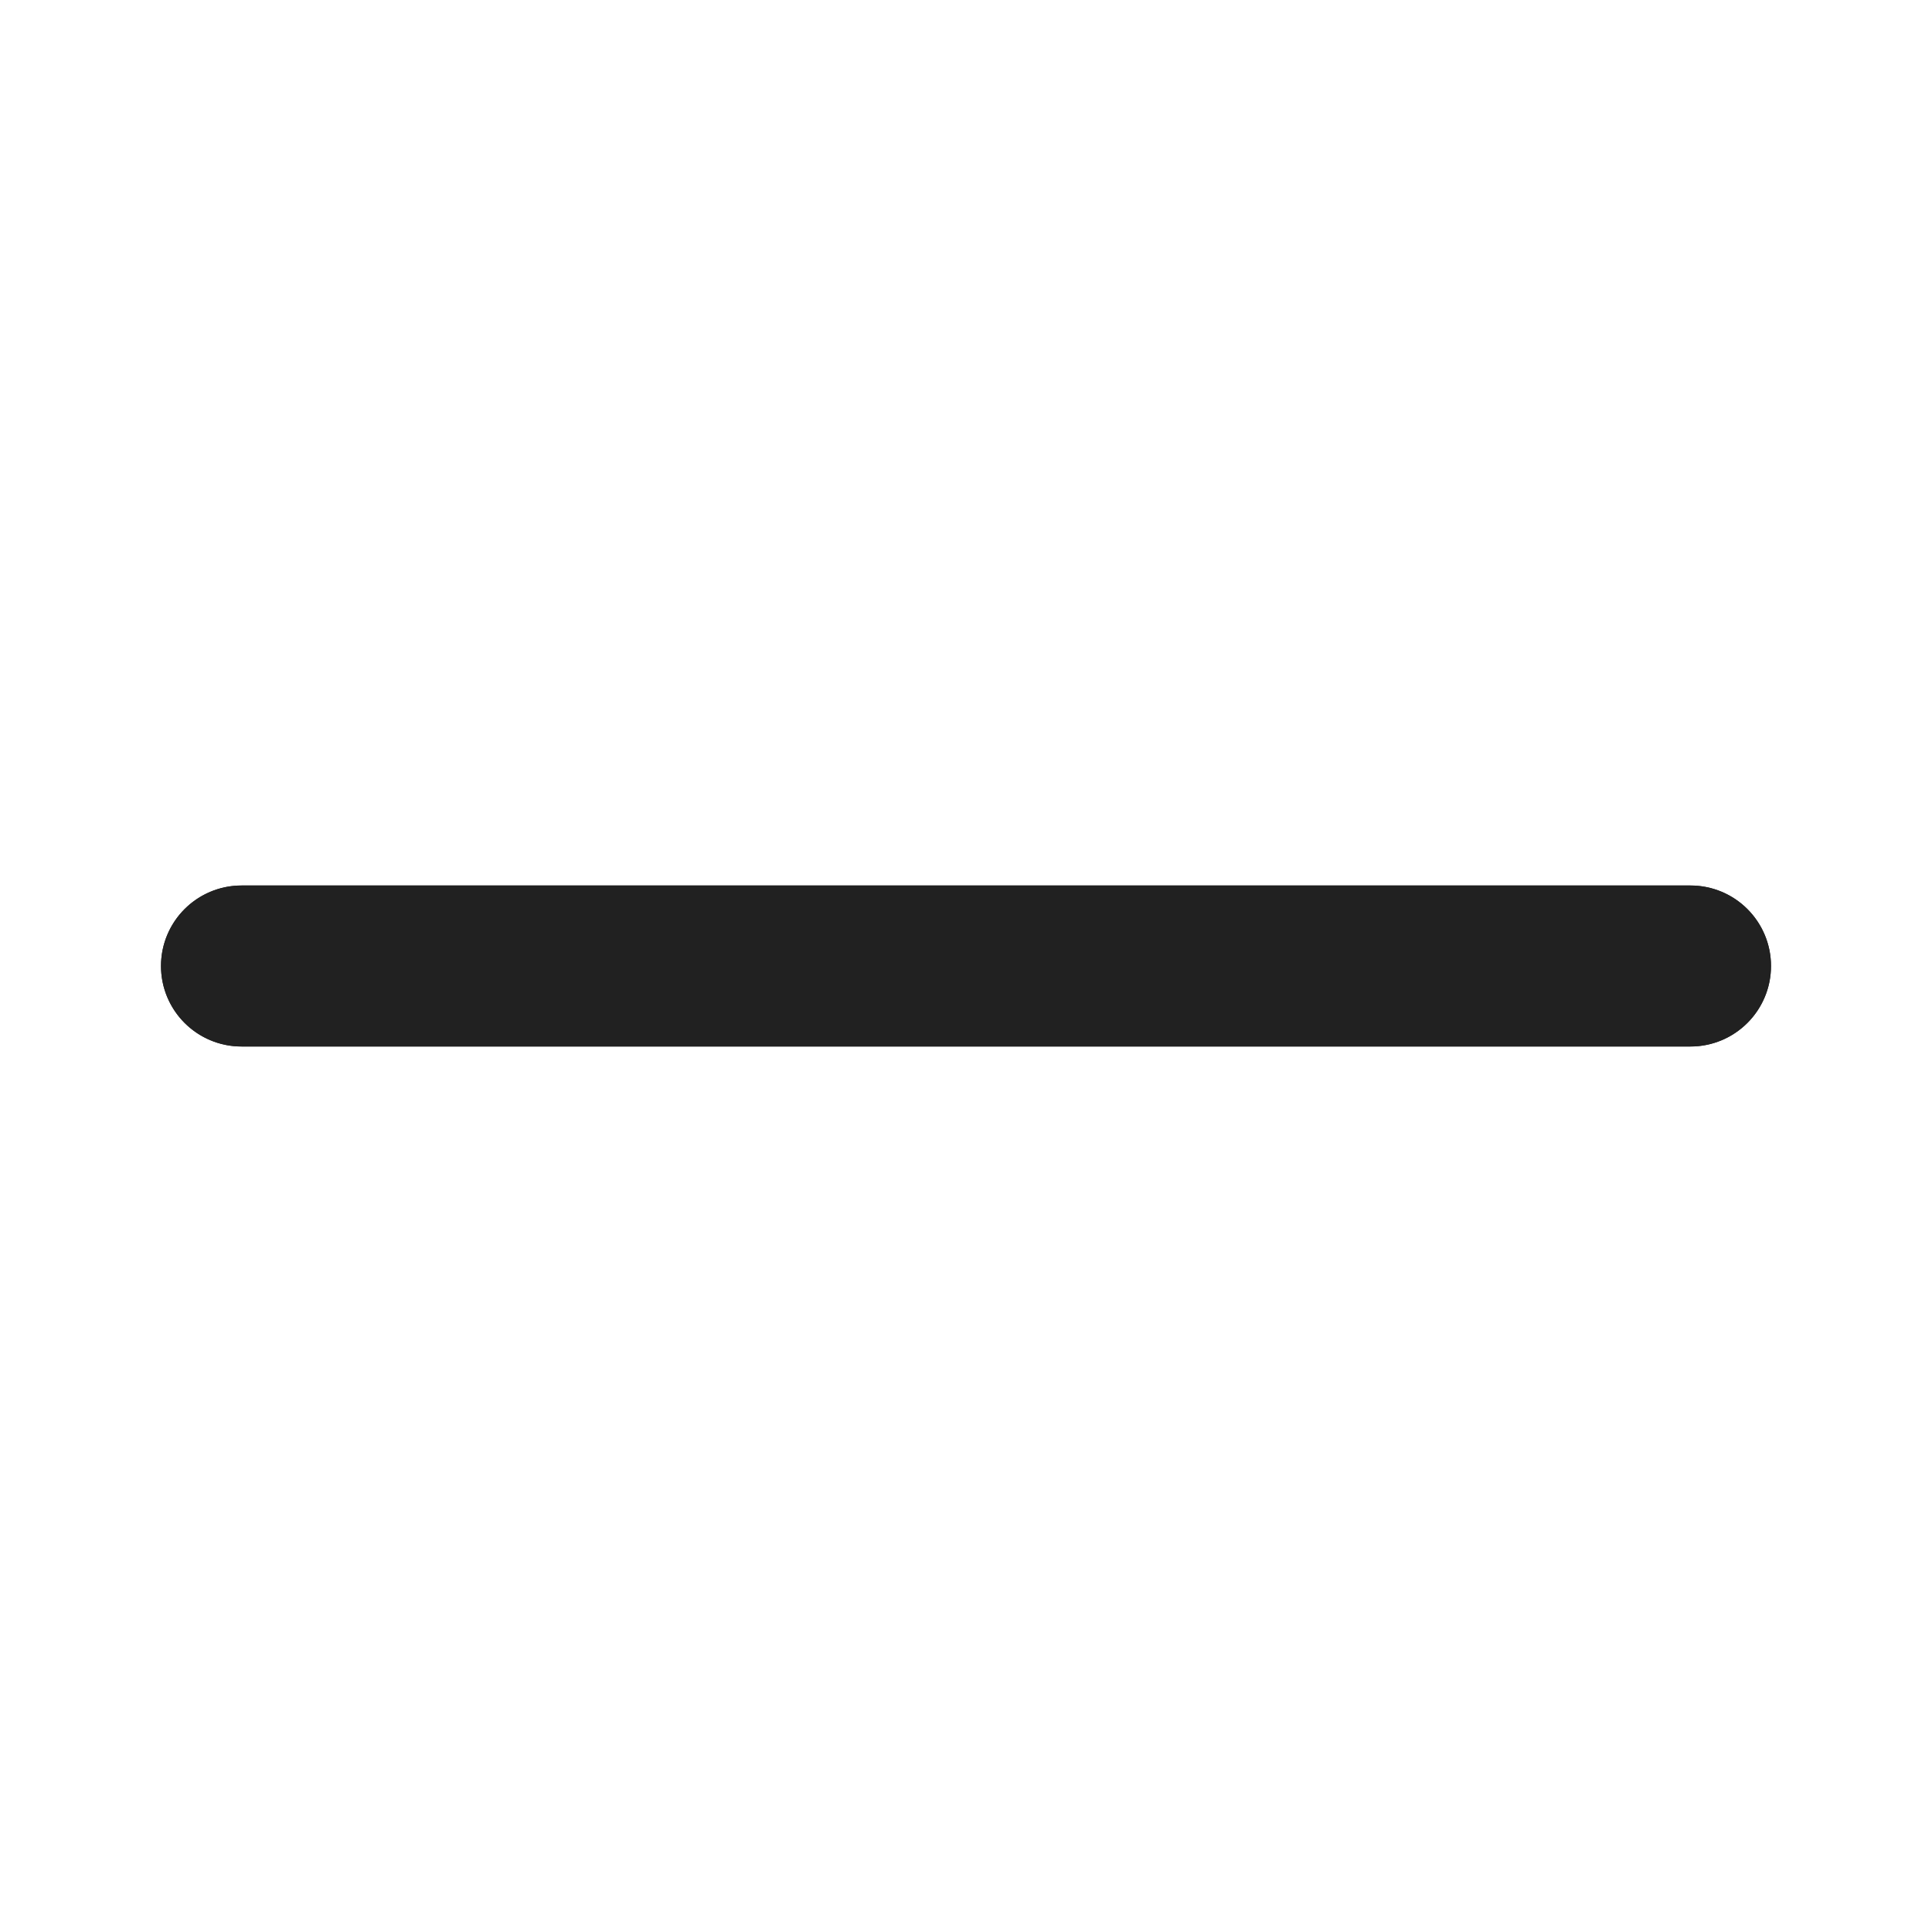
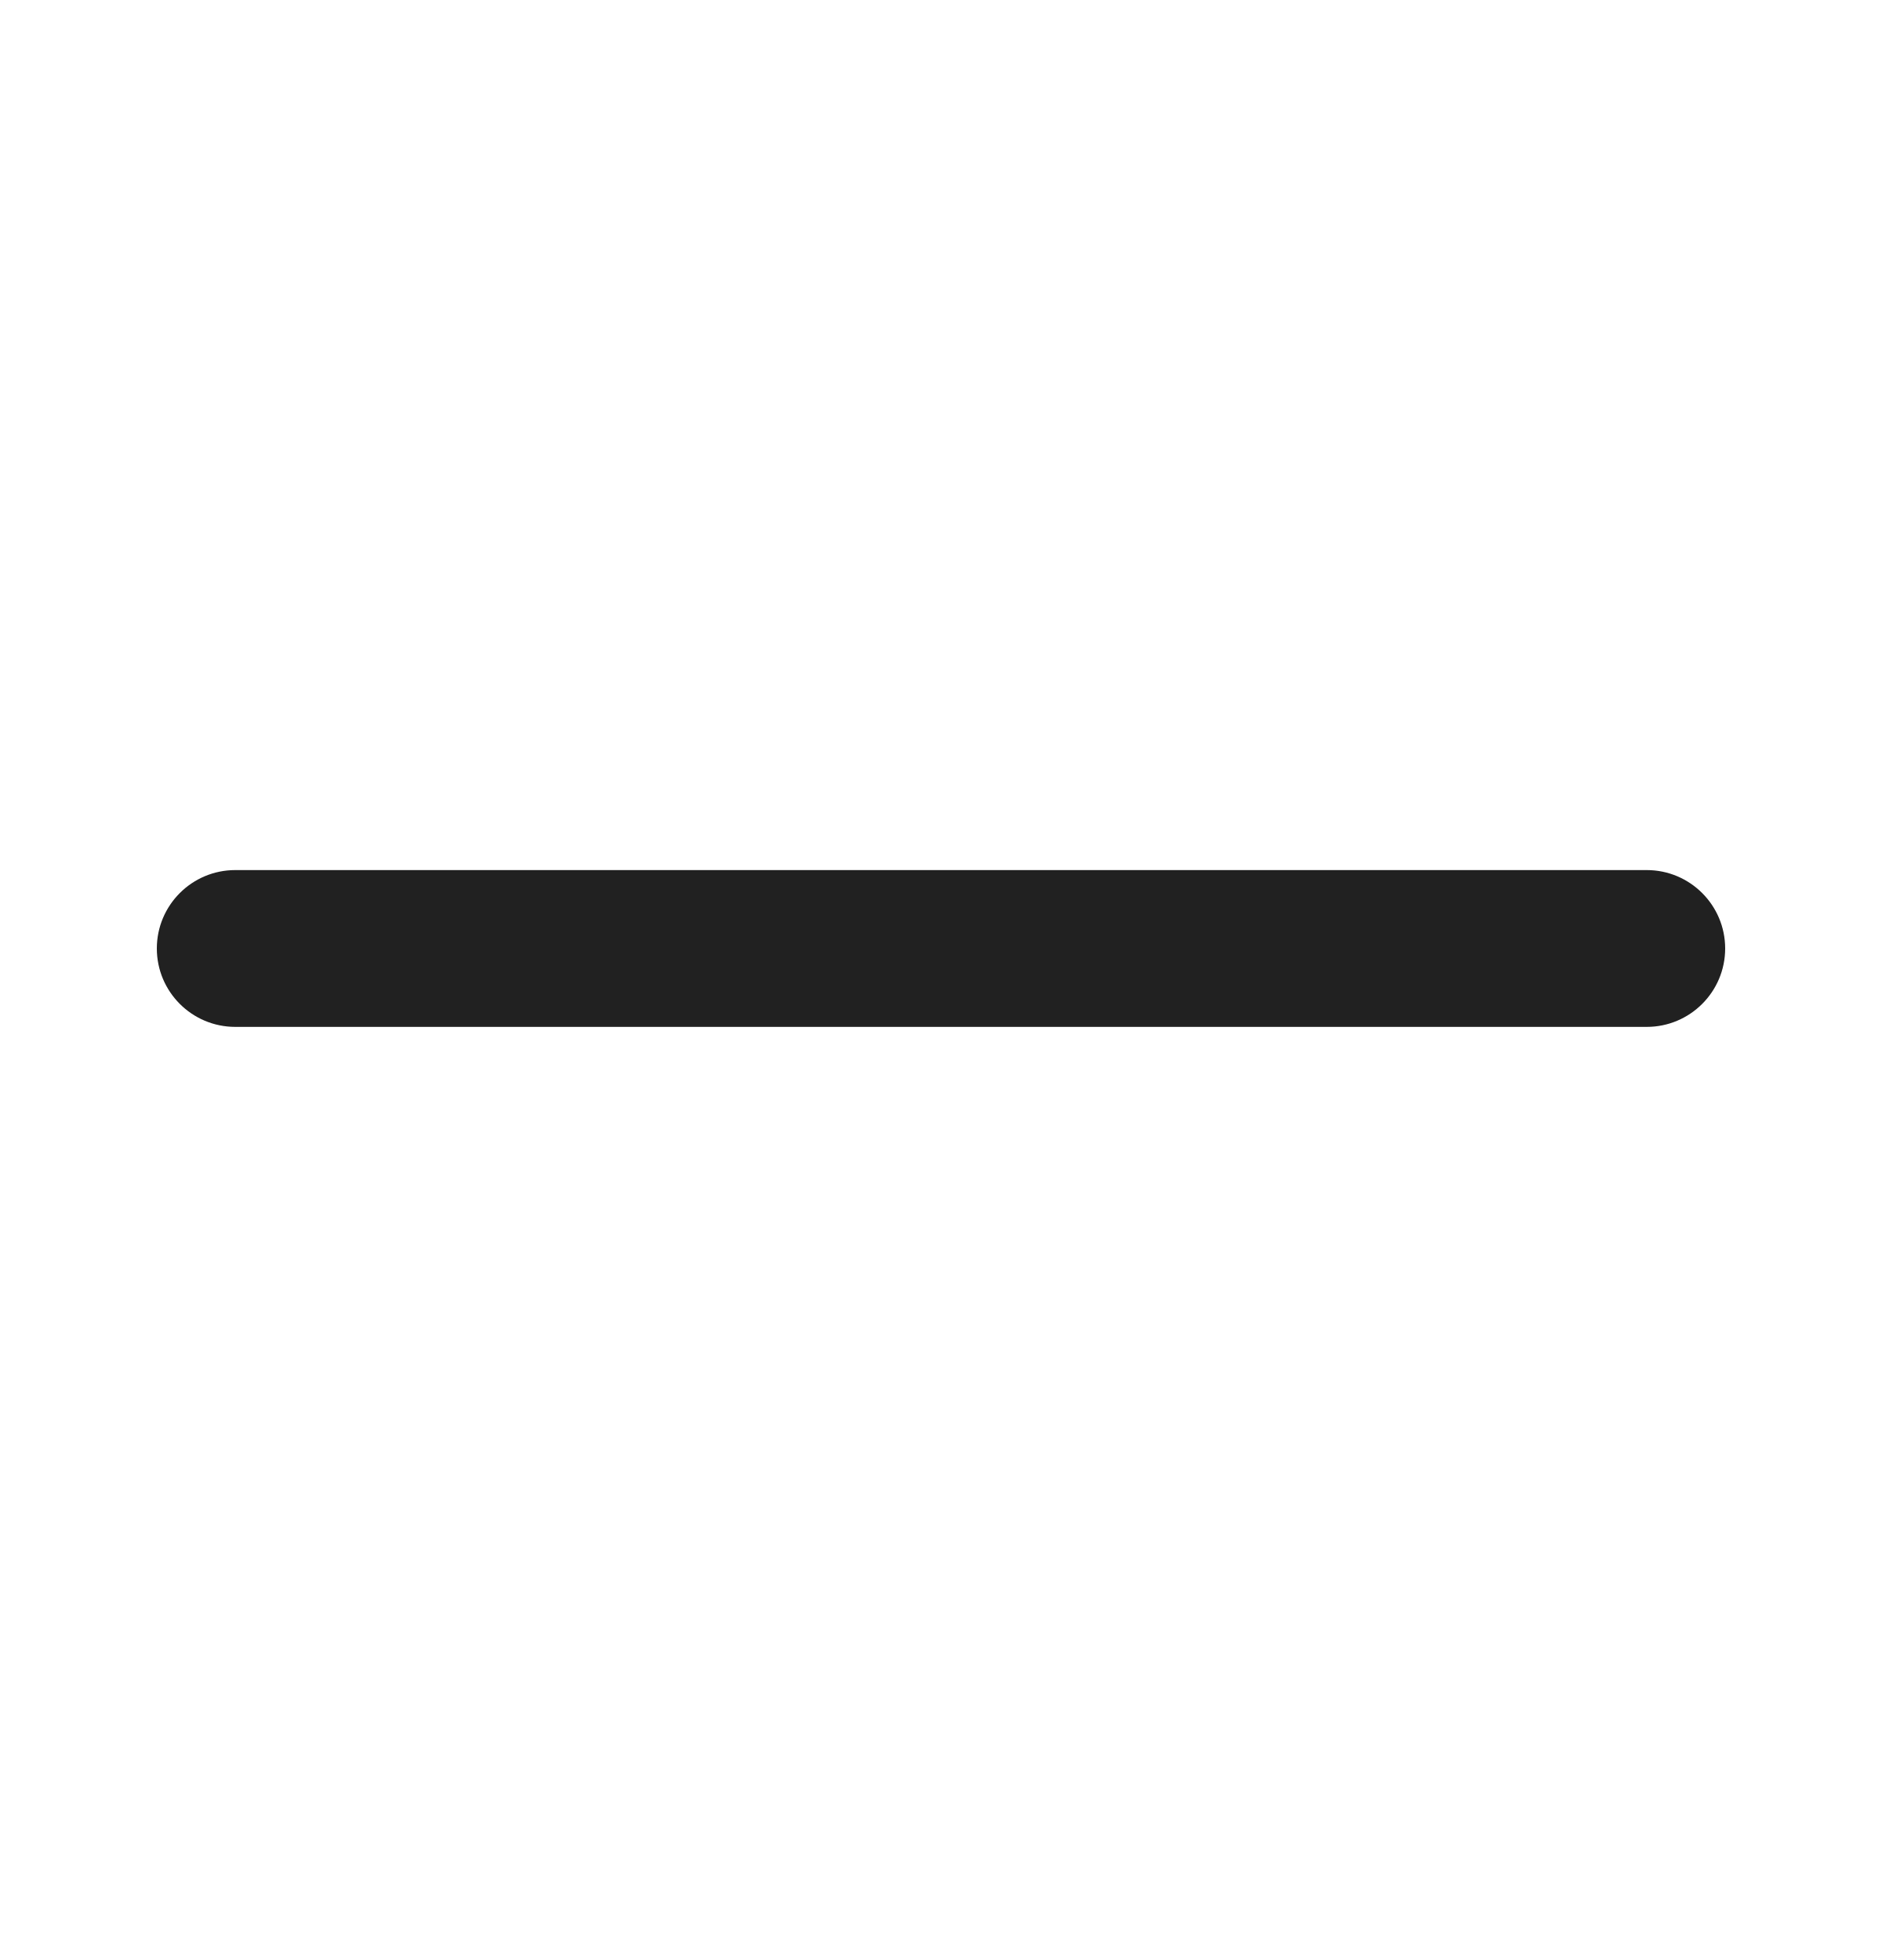
- <svg xmlns="http://www.w3.org/2000/svg" width="24" height="24" viewBox="0 0 24 24" fill="none">
-   <path d="M3 12H21" stroke="#212121" stroke-width="2" stroke-linecap="round" stroke-linejoin="round" />
-   <path fill-rule="evenodd" clip-rule="evenodd" d="M2 12C2 11.448 2.448 11 3 11H21C21.552 11 22 11.448 22 12C22 12.552 21.552 13 21 13H3C2.448 13 2 12.552 2 12Z" fill="#212121" />
+ <svg xmlns="http://www.w3.org/2000/svg" width="24" height="25" viewBox="0 0 24 25" fill="none">
+   <path fill-rule="evenodd" clip-rule="evenodd" d="M2 12.098C2 11.546 2.448 11.098 3 11.098H21C21.552 11.098 22 11.546 22 12.098C22 12.65 21.552 13.098 21 13.098H3C2.448 13.098 2 12.65 2 12.098Z" fill="#212121" />
</svg>
